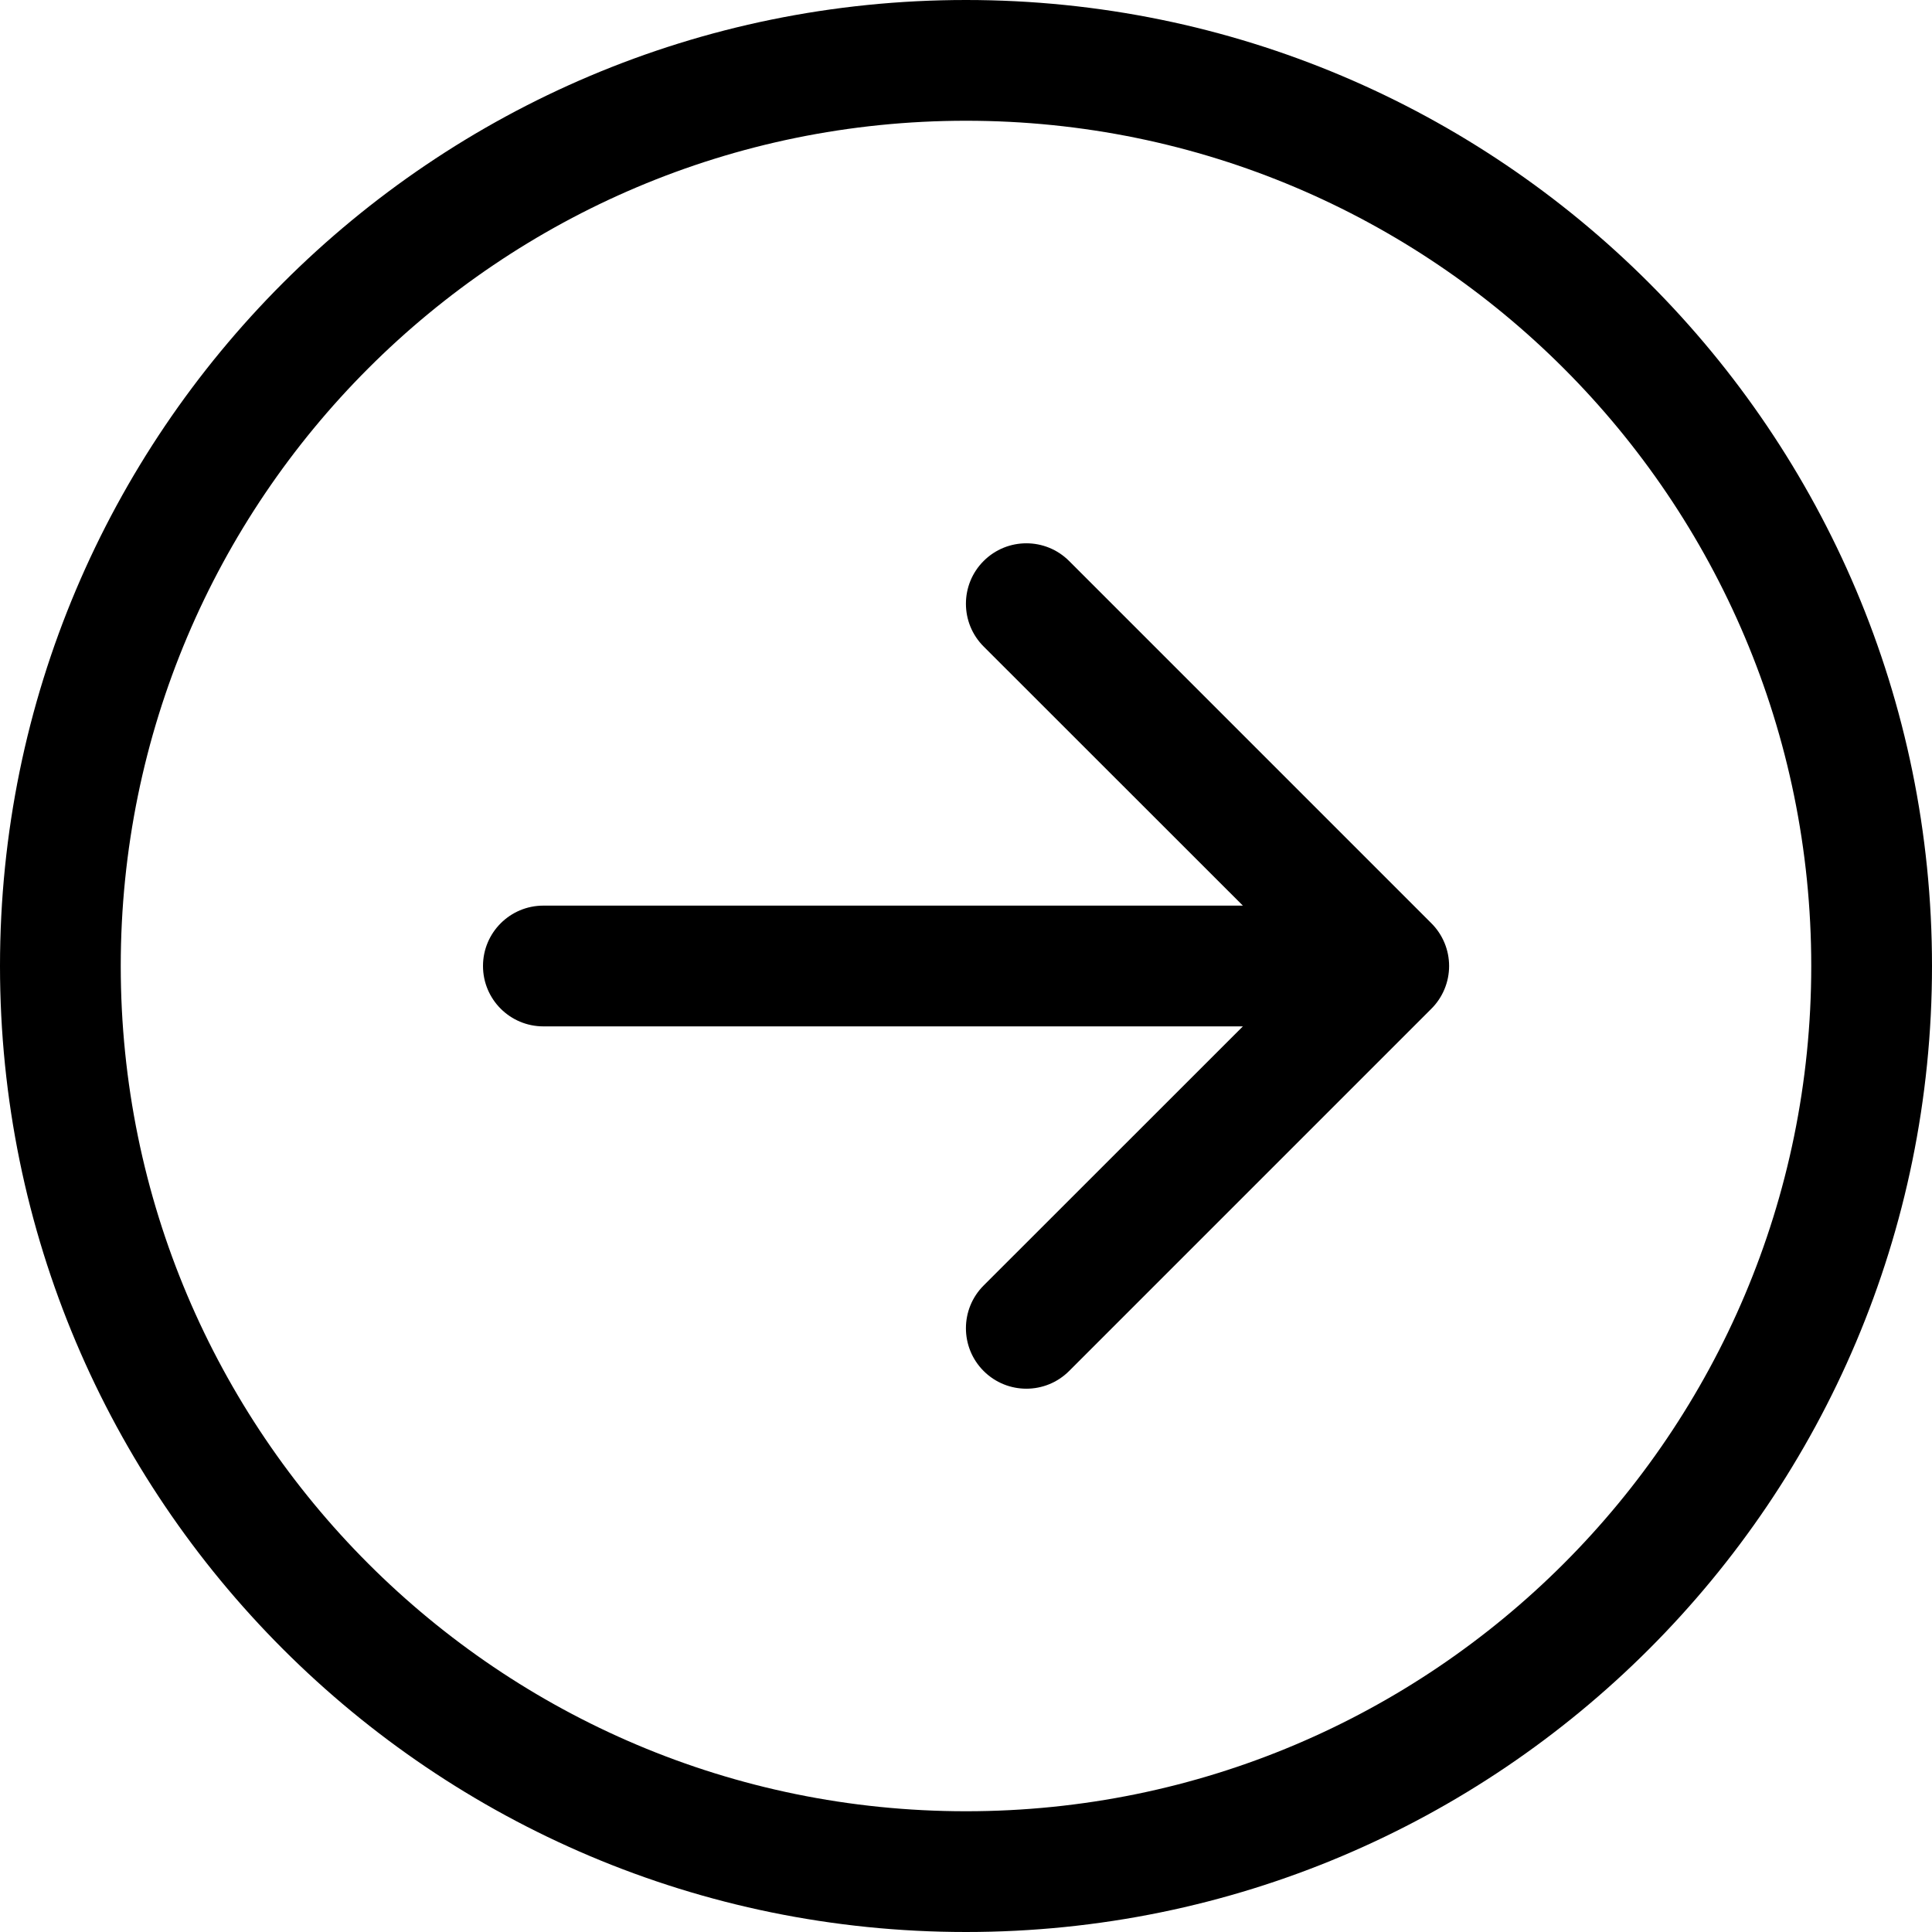
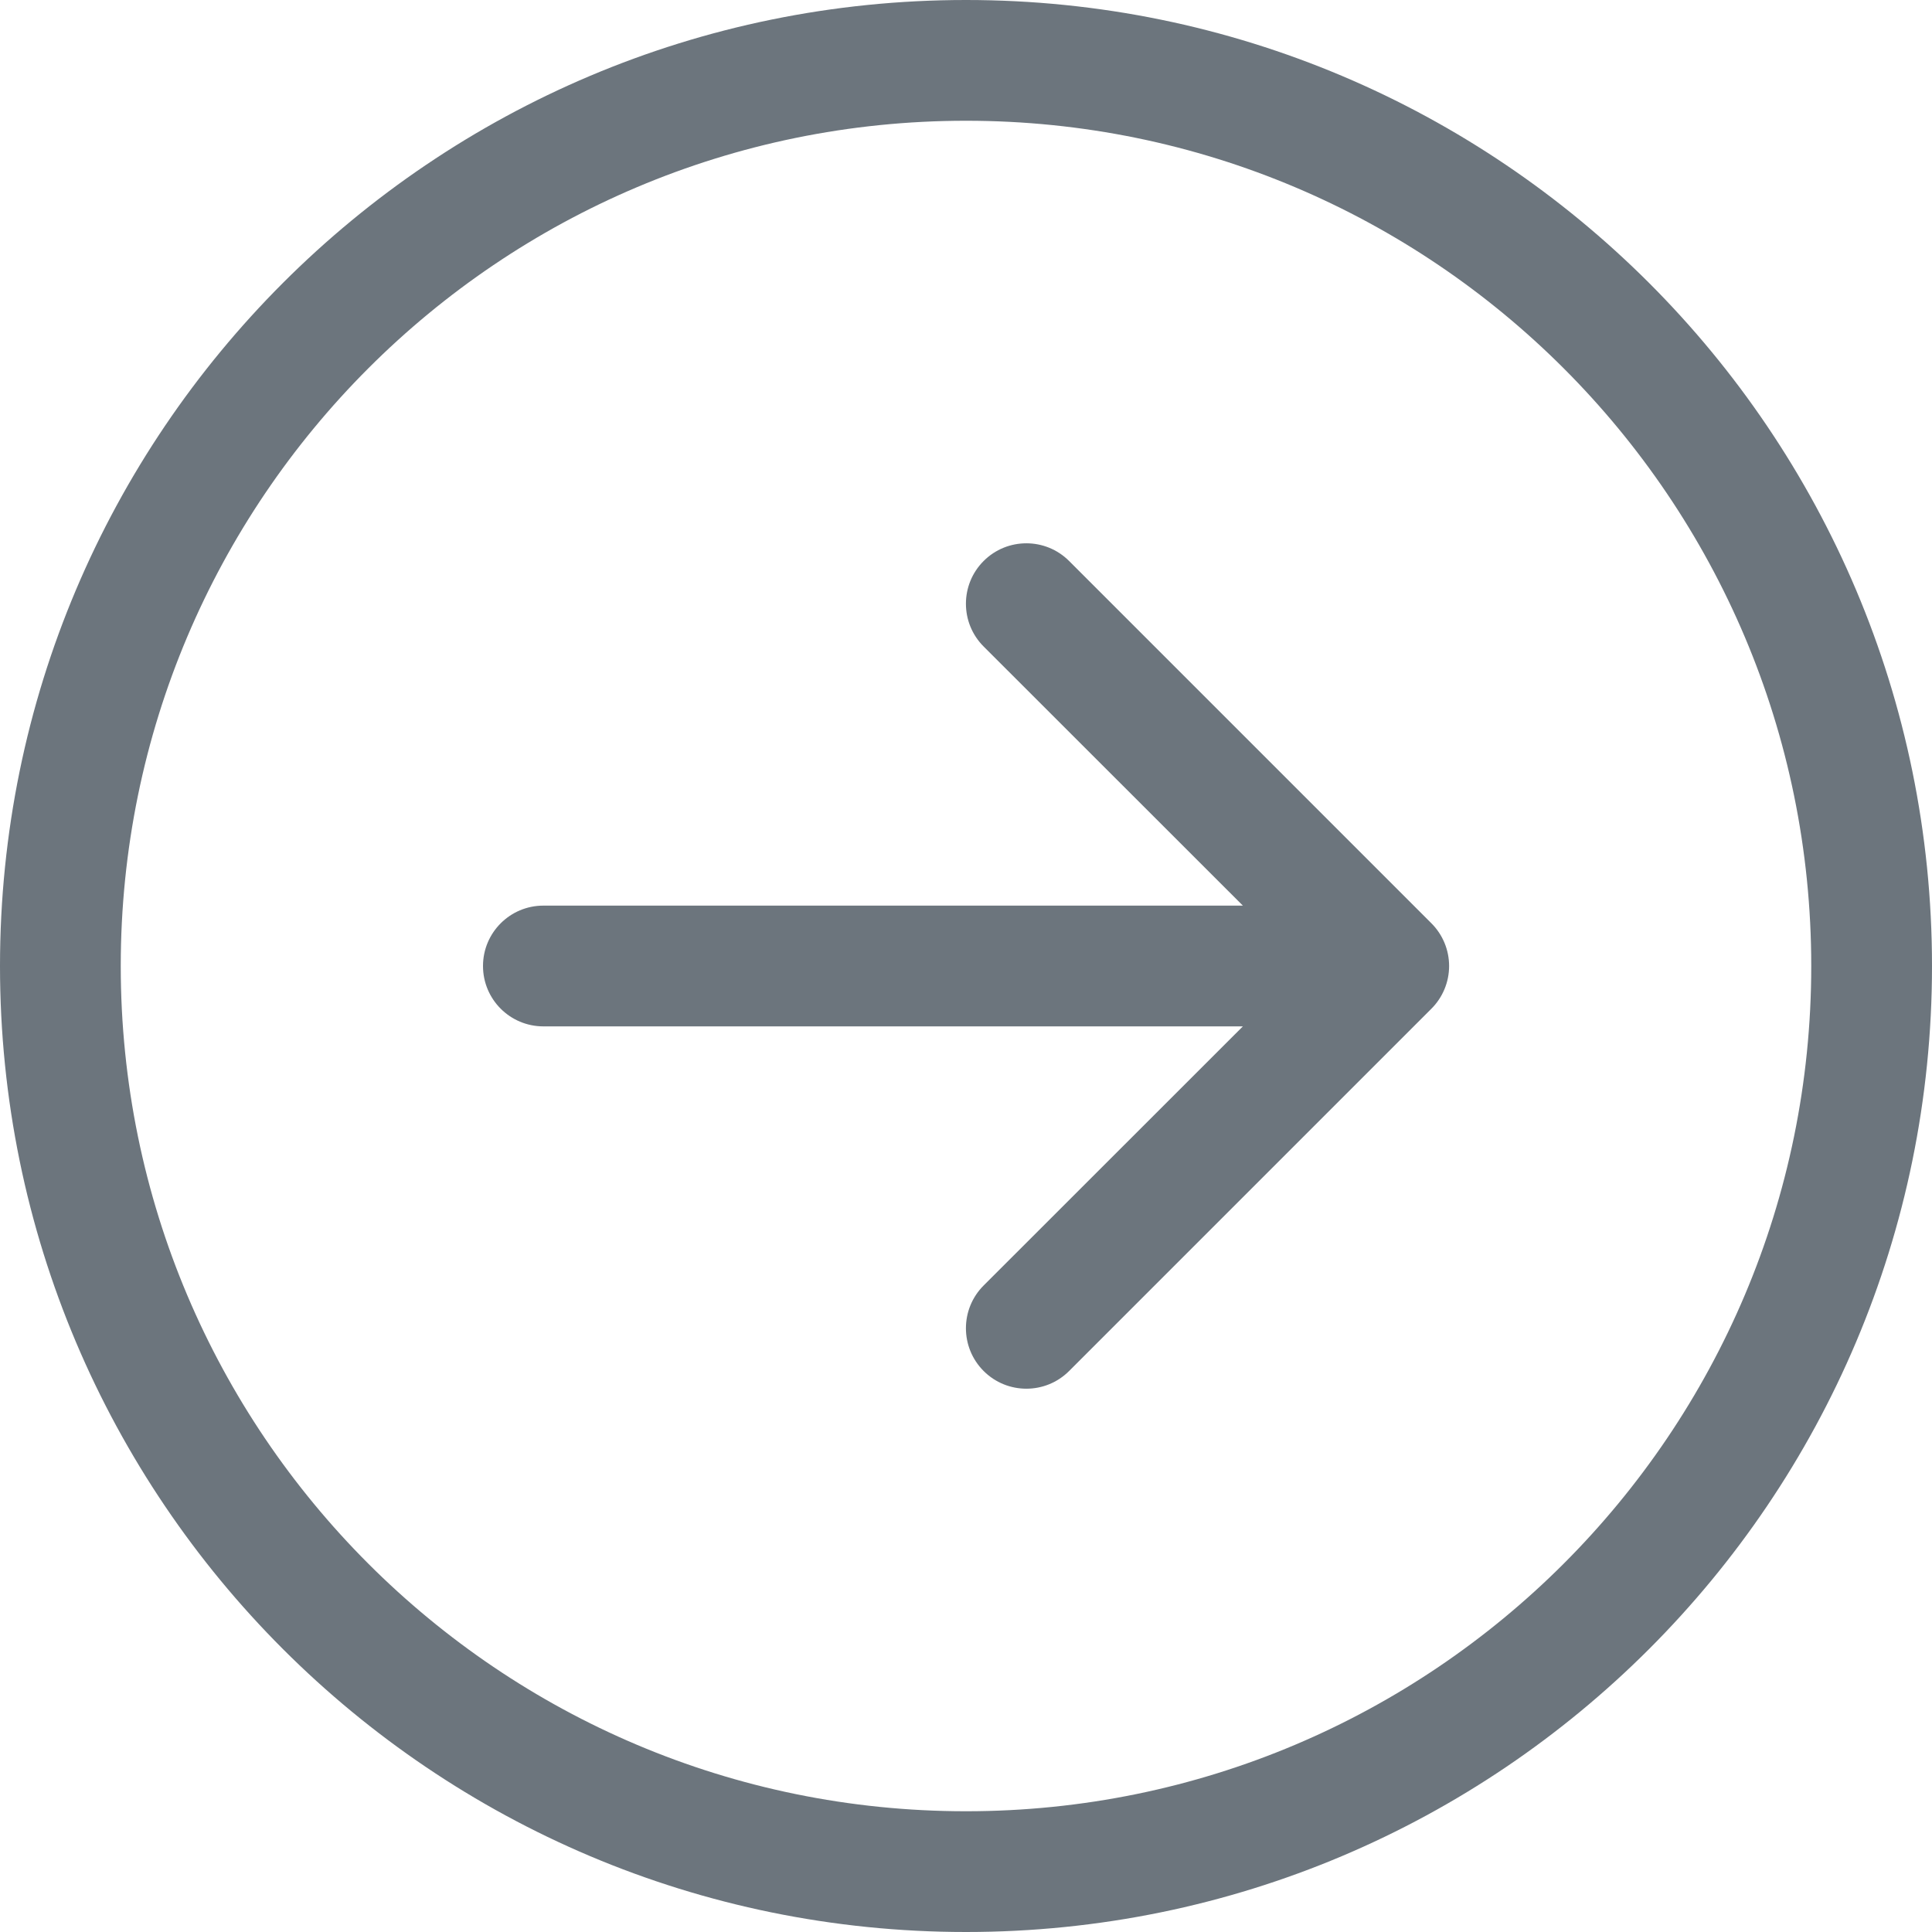
- <svg xmlns="http://www.w3.org/2000/svg" width="16" height="16" fill="currentColor" class="bi bi-arrow-right-circle" viewBox="0 0 16 16">
+ <svg xmlns="http://www.w3.org/2000/svg" width="16" height="16" fill="#6c757d" class="bi bi-arrow-right-circle" viewBox="0 0 16 16">
  <path fill-rule="evenodd" d="M1 8a7 7 0 1 0 14 0A7 7 0 0 0 1 8zm15 0A8 8 0 1 1 0 8a8 8 0 0 1 16 0zM4.5 7.5a.5.5 0 0 0 0 1h5.793l-2.147 2.146a.5.5 0 0 0 .708.708l3-3a.5.5 0 0 0 0-.708l-3-3a.5.5 0 1 0-.708.708L10.293 7.5H4.5z" />
</svg>
